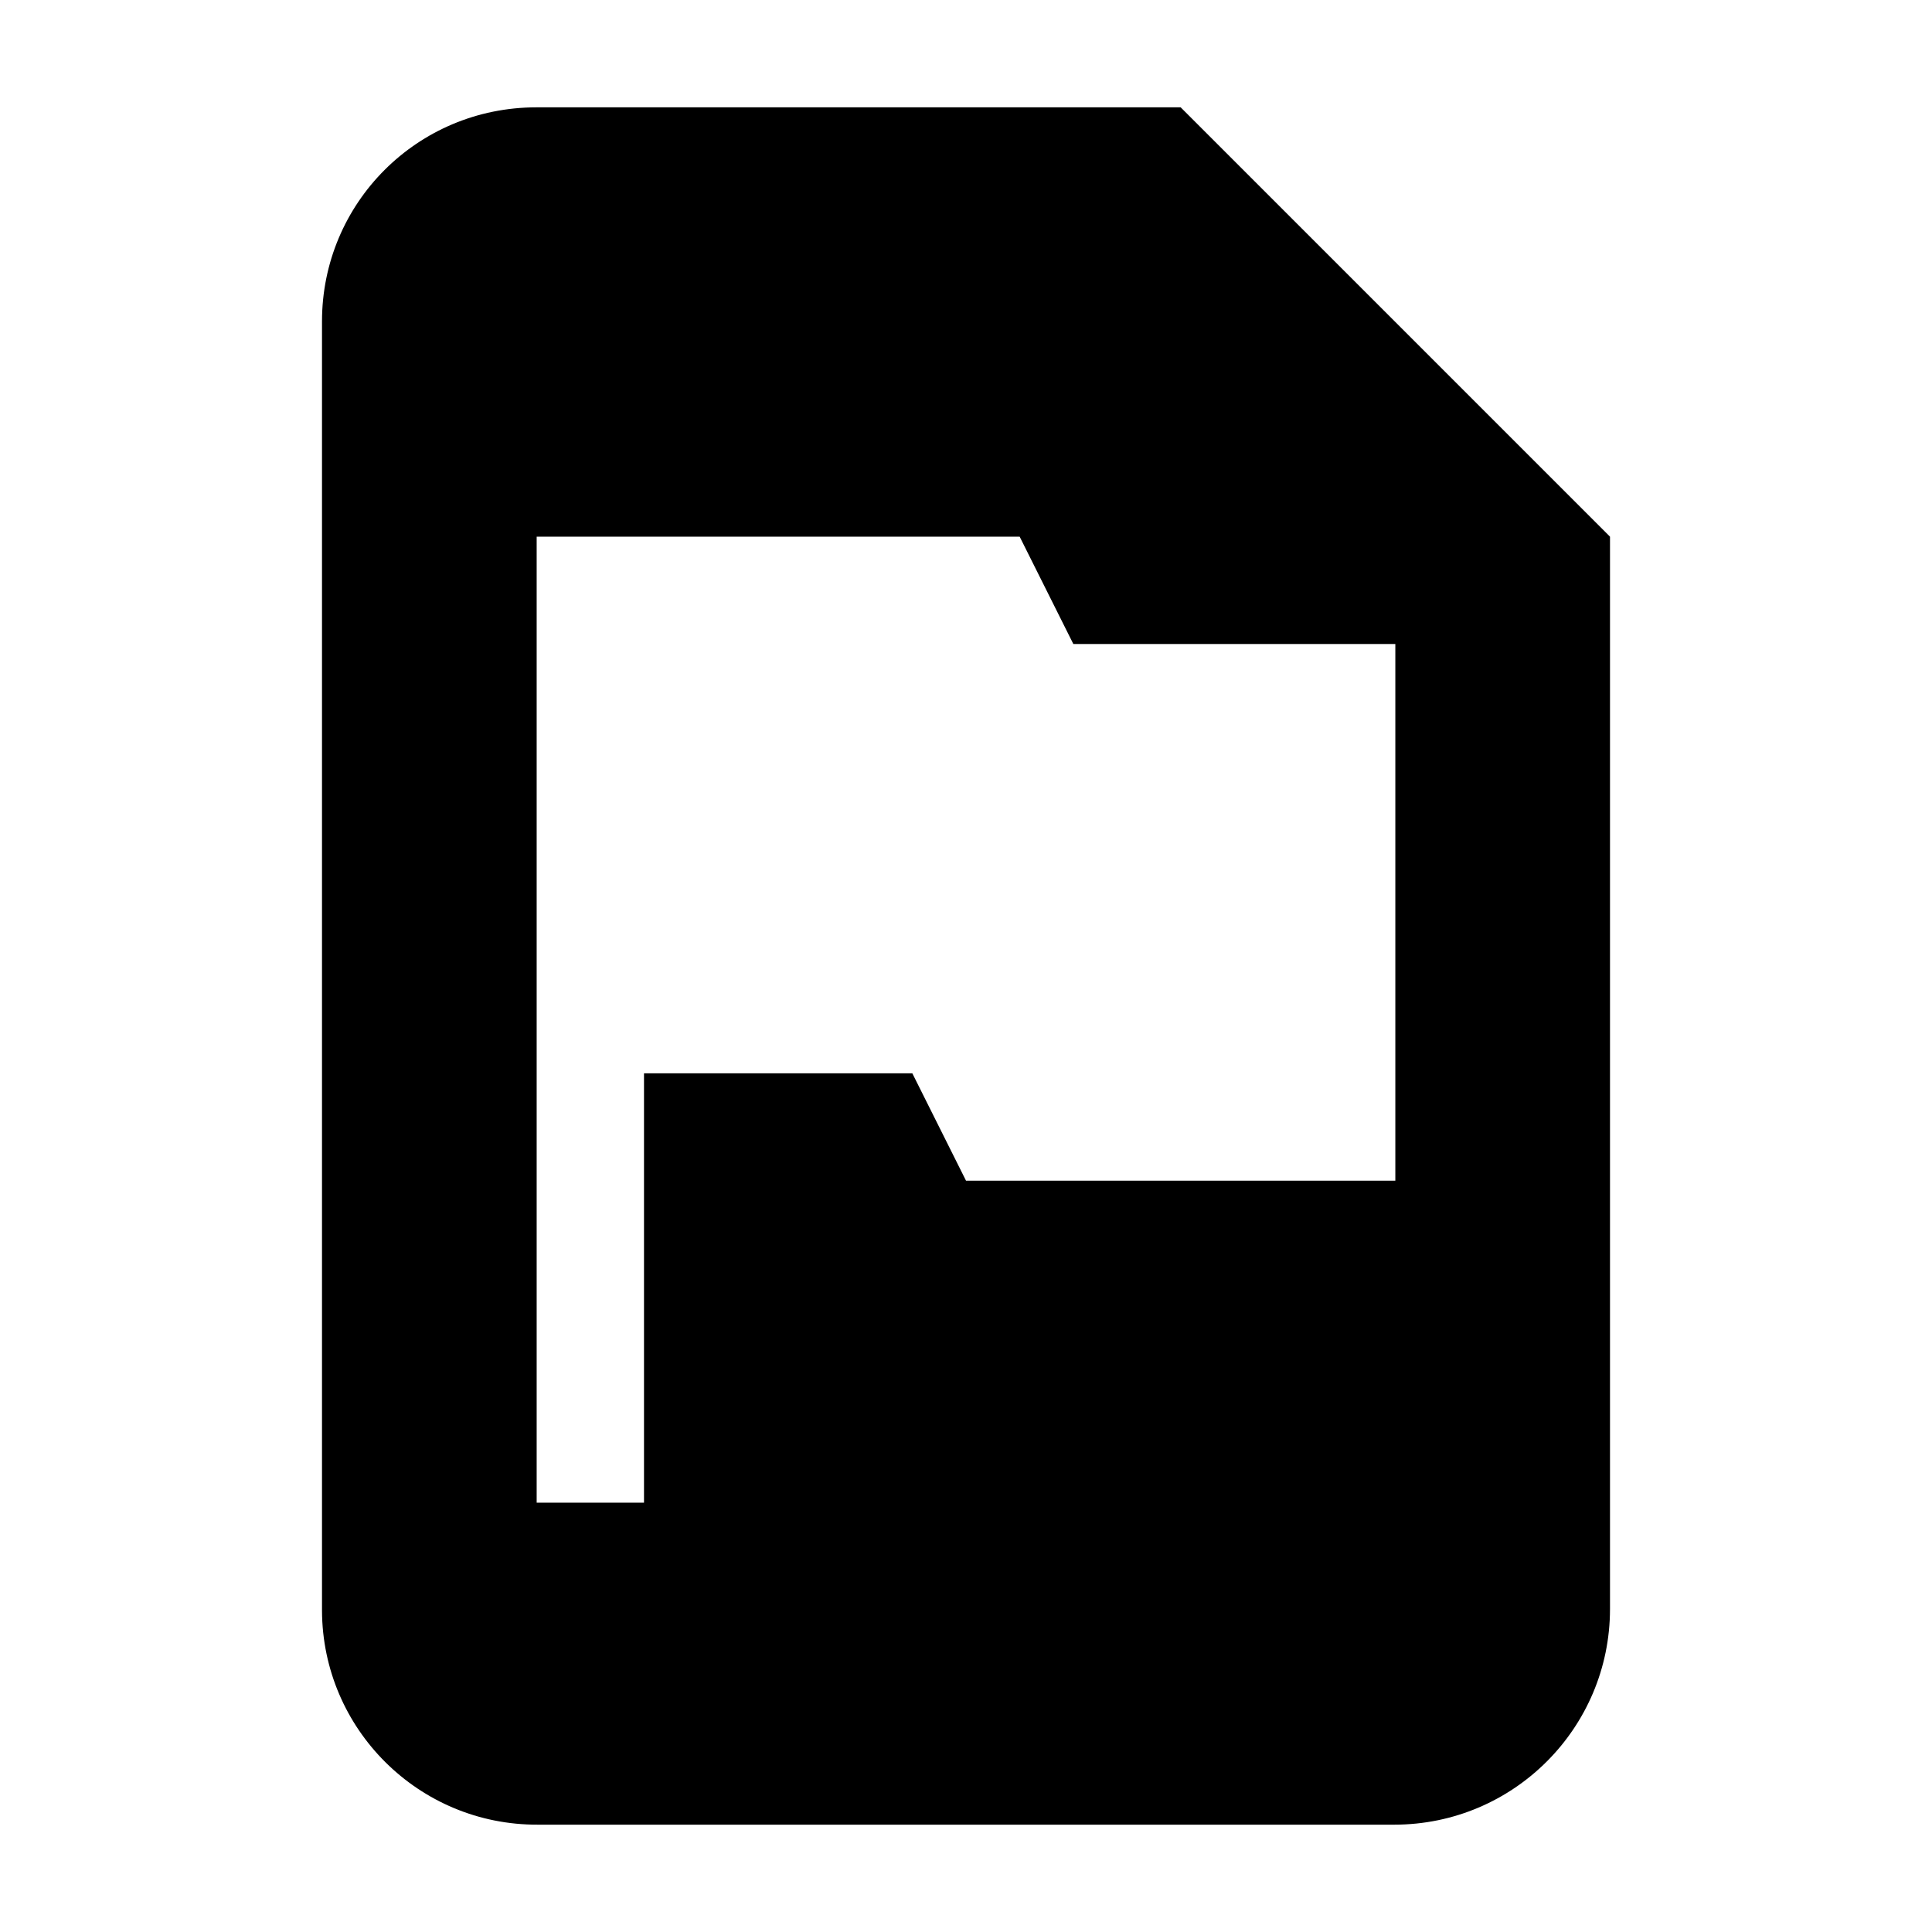
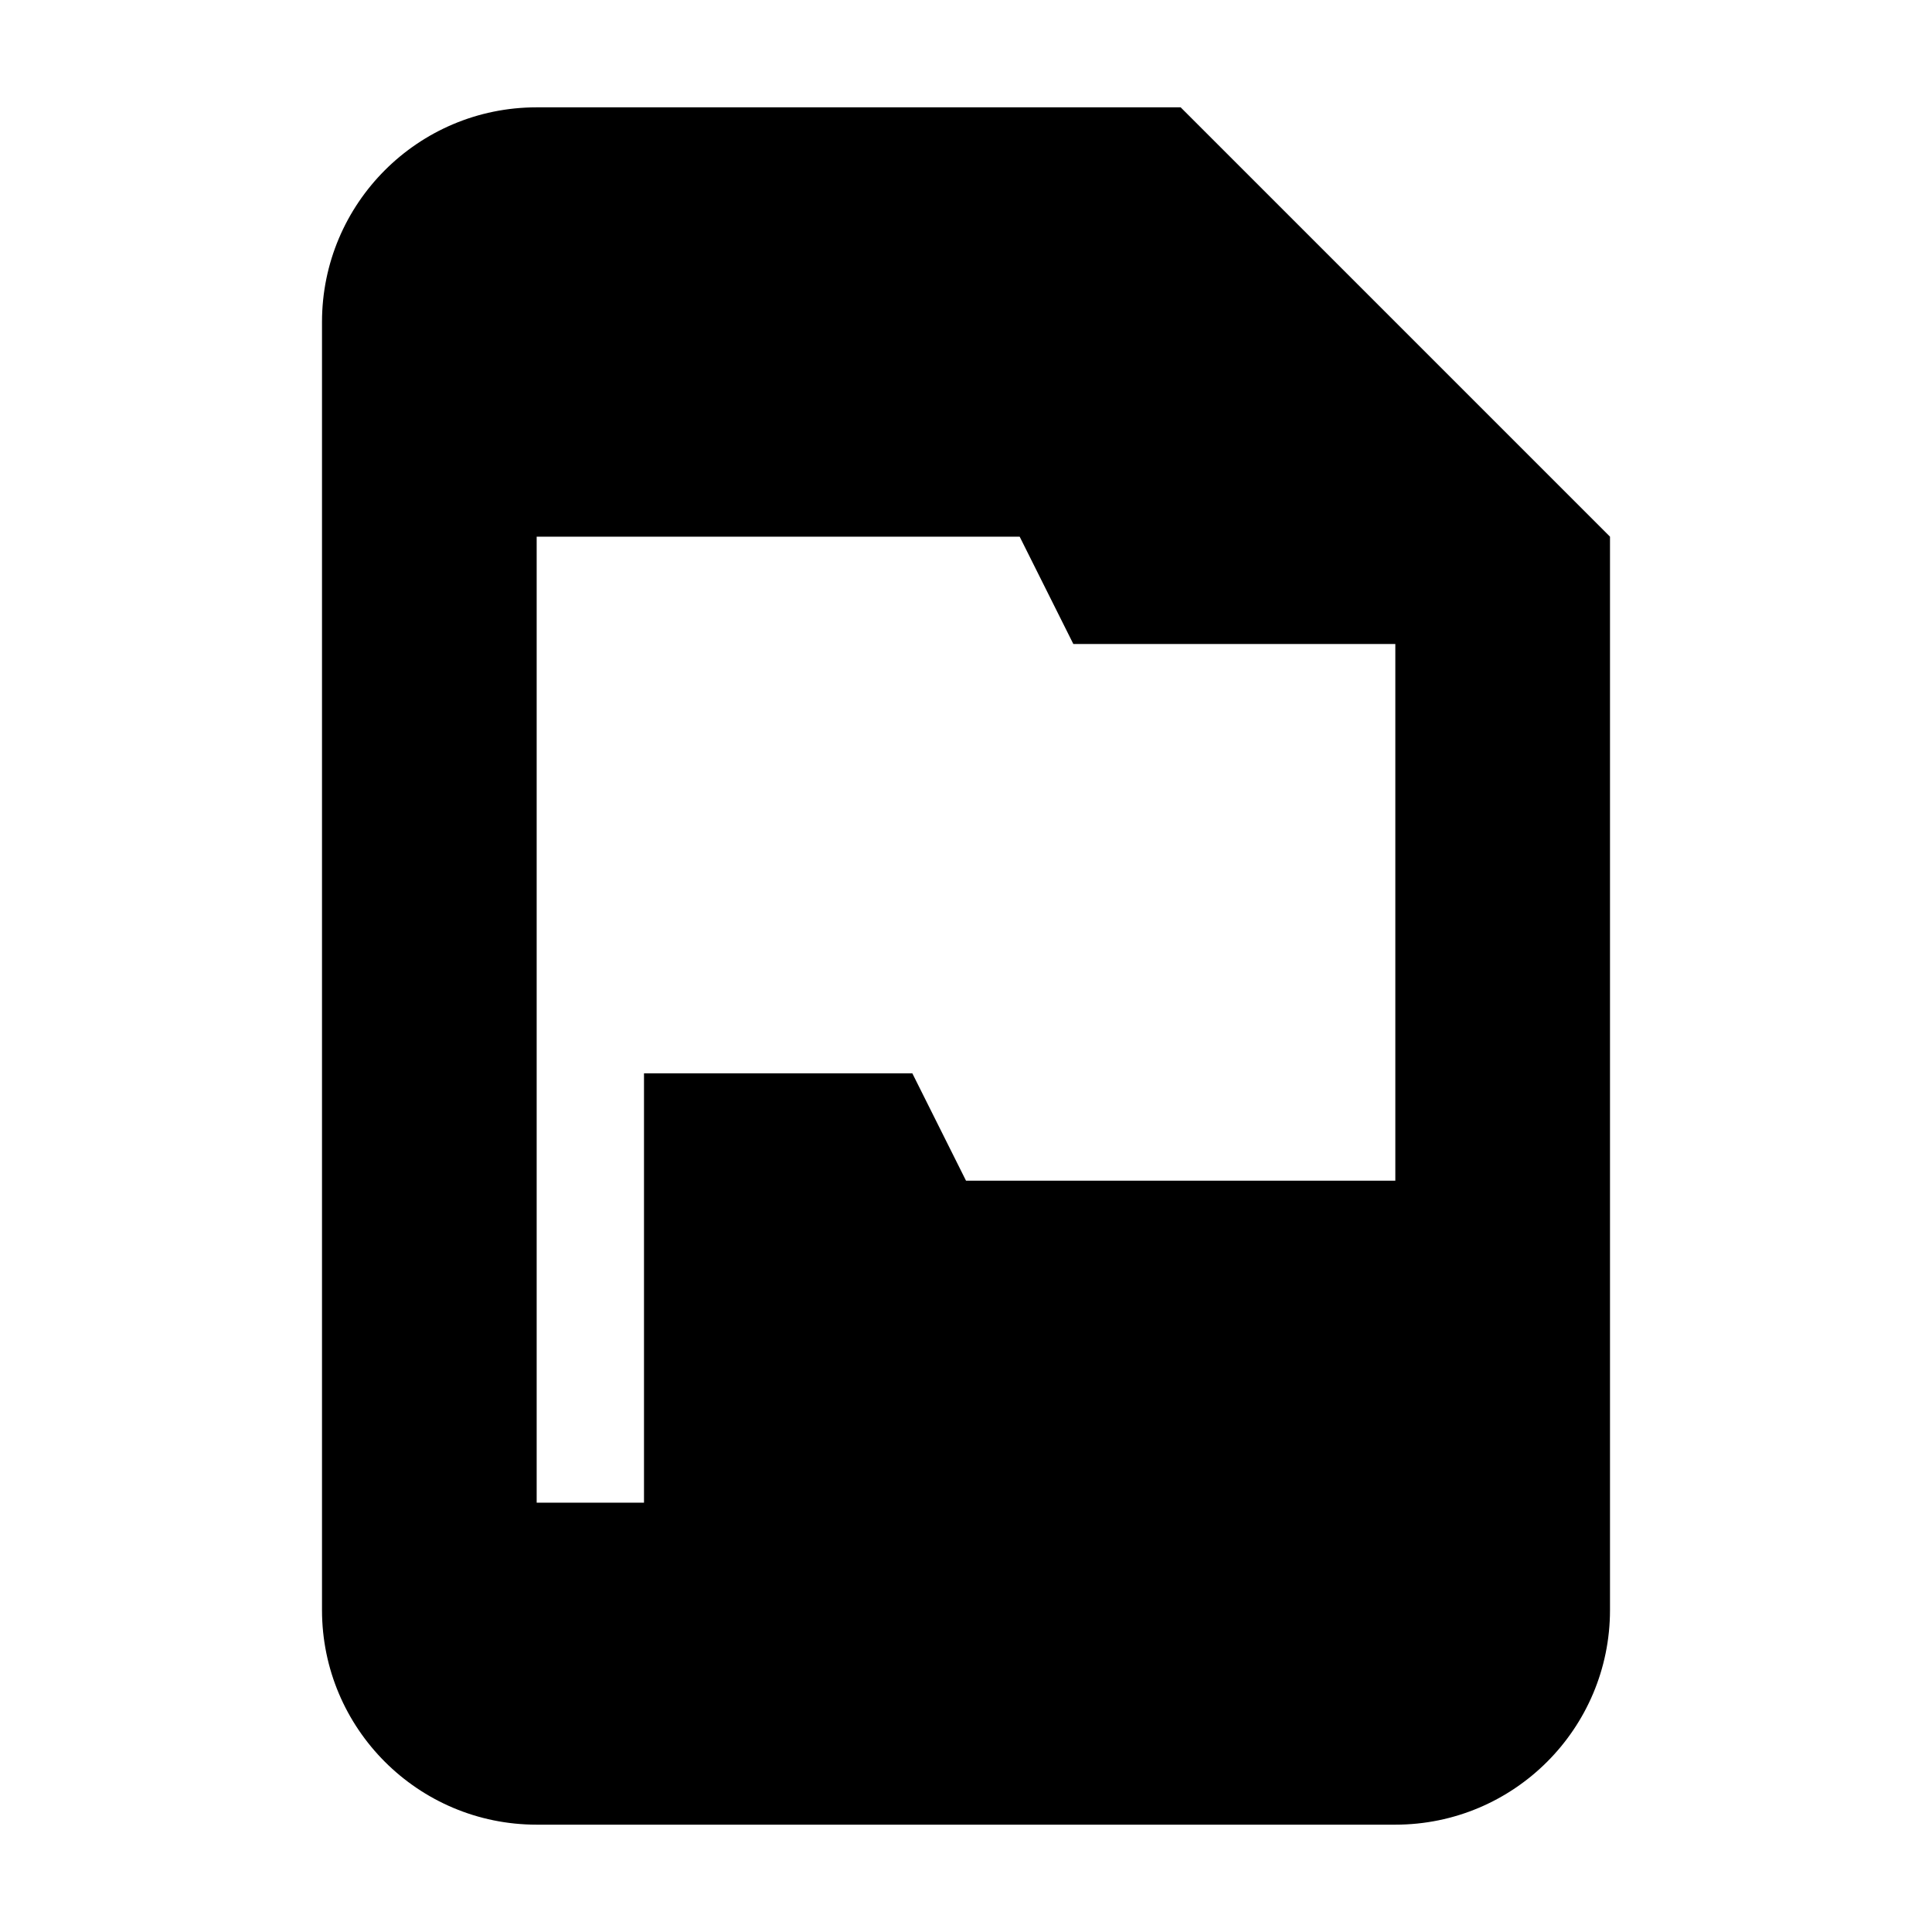
<svg role="icon" class="svg-icon iconDocumentFlag" width="18" height="18" viewBox="0 0 18 18">
-   <path d="M3 2.994C3 1.893 3.887 1 4.998 1H11l4 4v9.991A2.01 2.01 0 0 1 12.991 17H5.01A2.002 2.002 0 0 1 3 15.006V2.994zM5 5v9h1v-4h2.5l.5 1h4V6h-3l-.5-1H5z" />
+   <path d="M3 3a2 2 0 0 1 2-2h6l4 4v10a2 2 0 0 1-2 2H5a2 2 0 0 1-2-2V3zm2 2v9h1v-4h2.5l.5 1h4V6h-3l-.5-1H5z" />
</svg>
